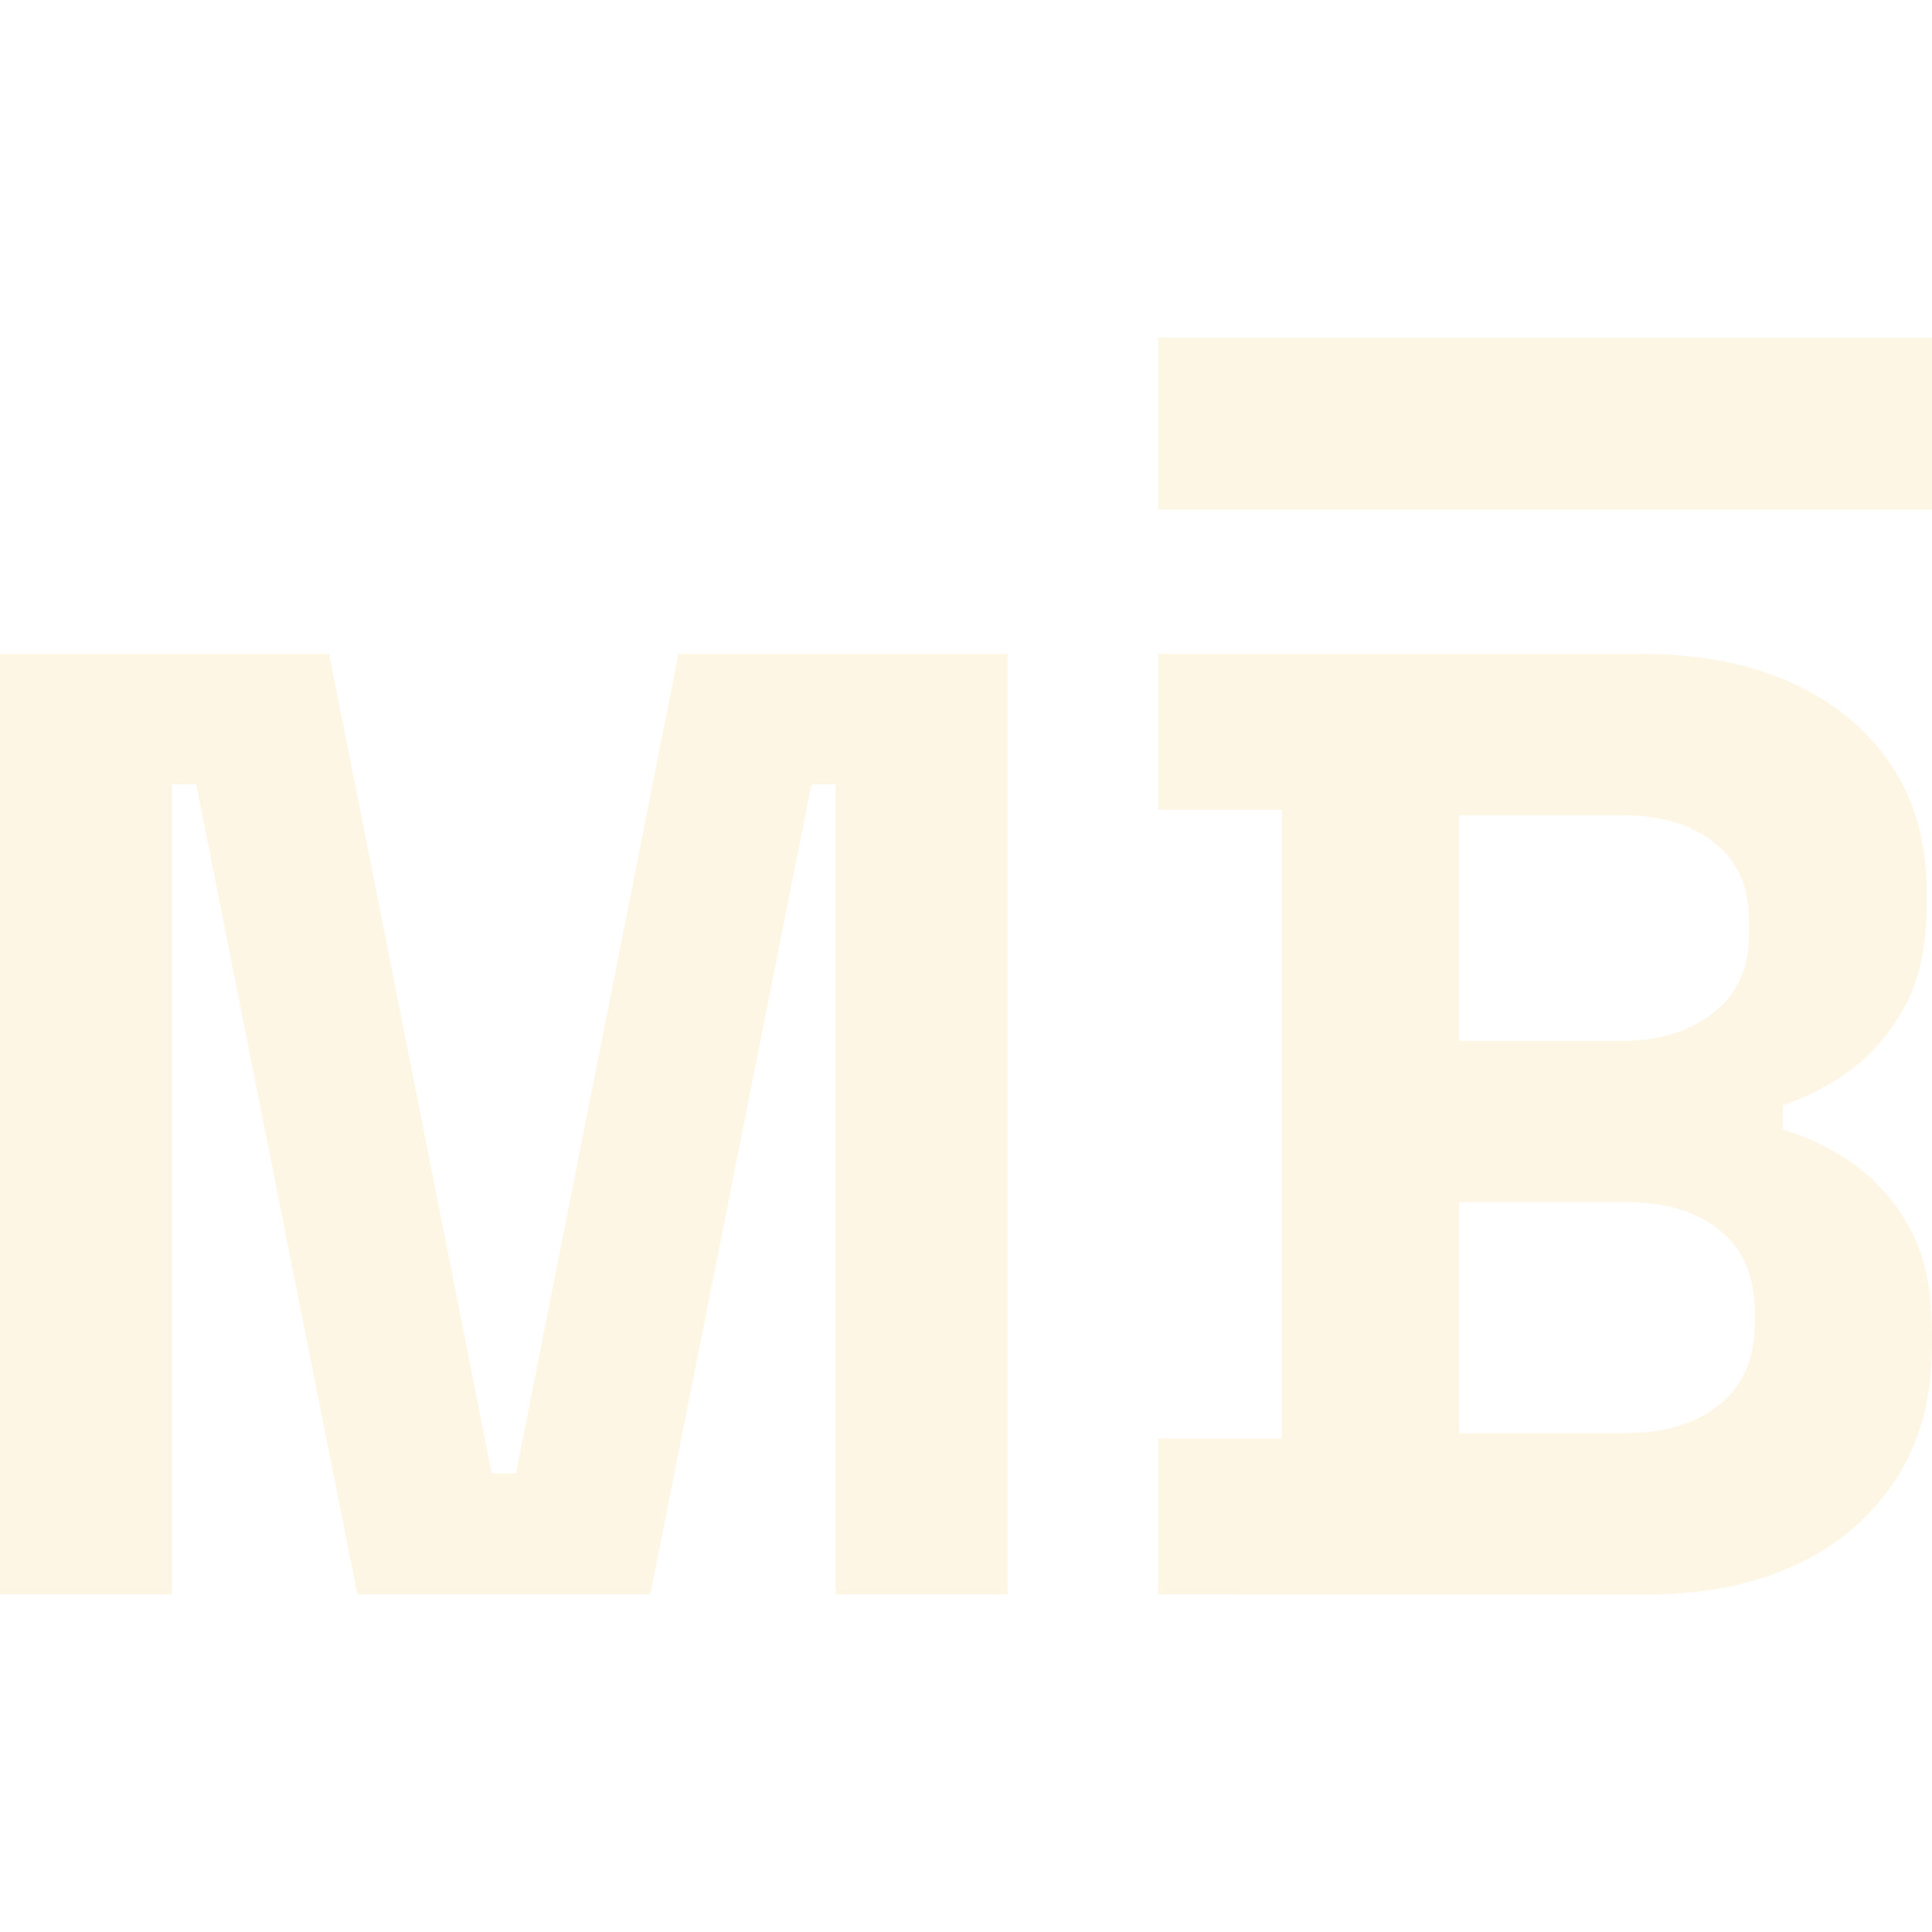
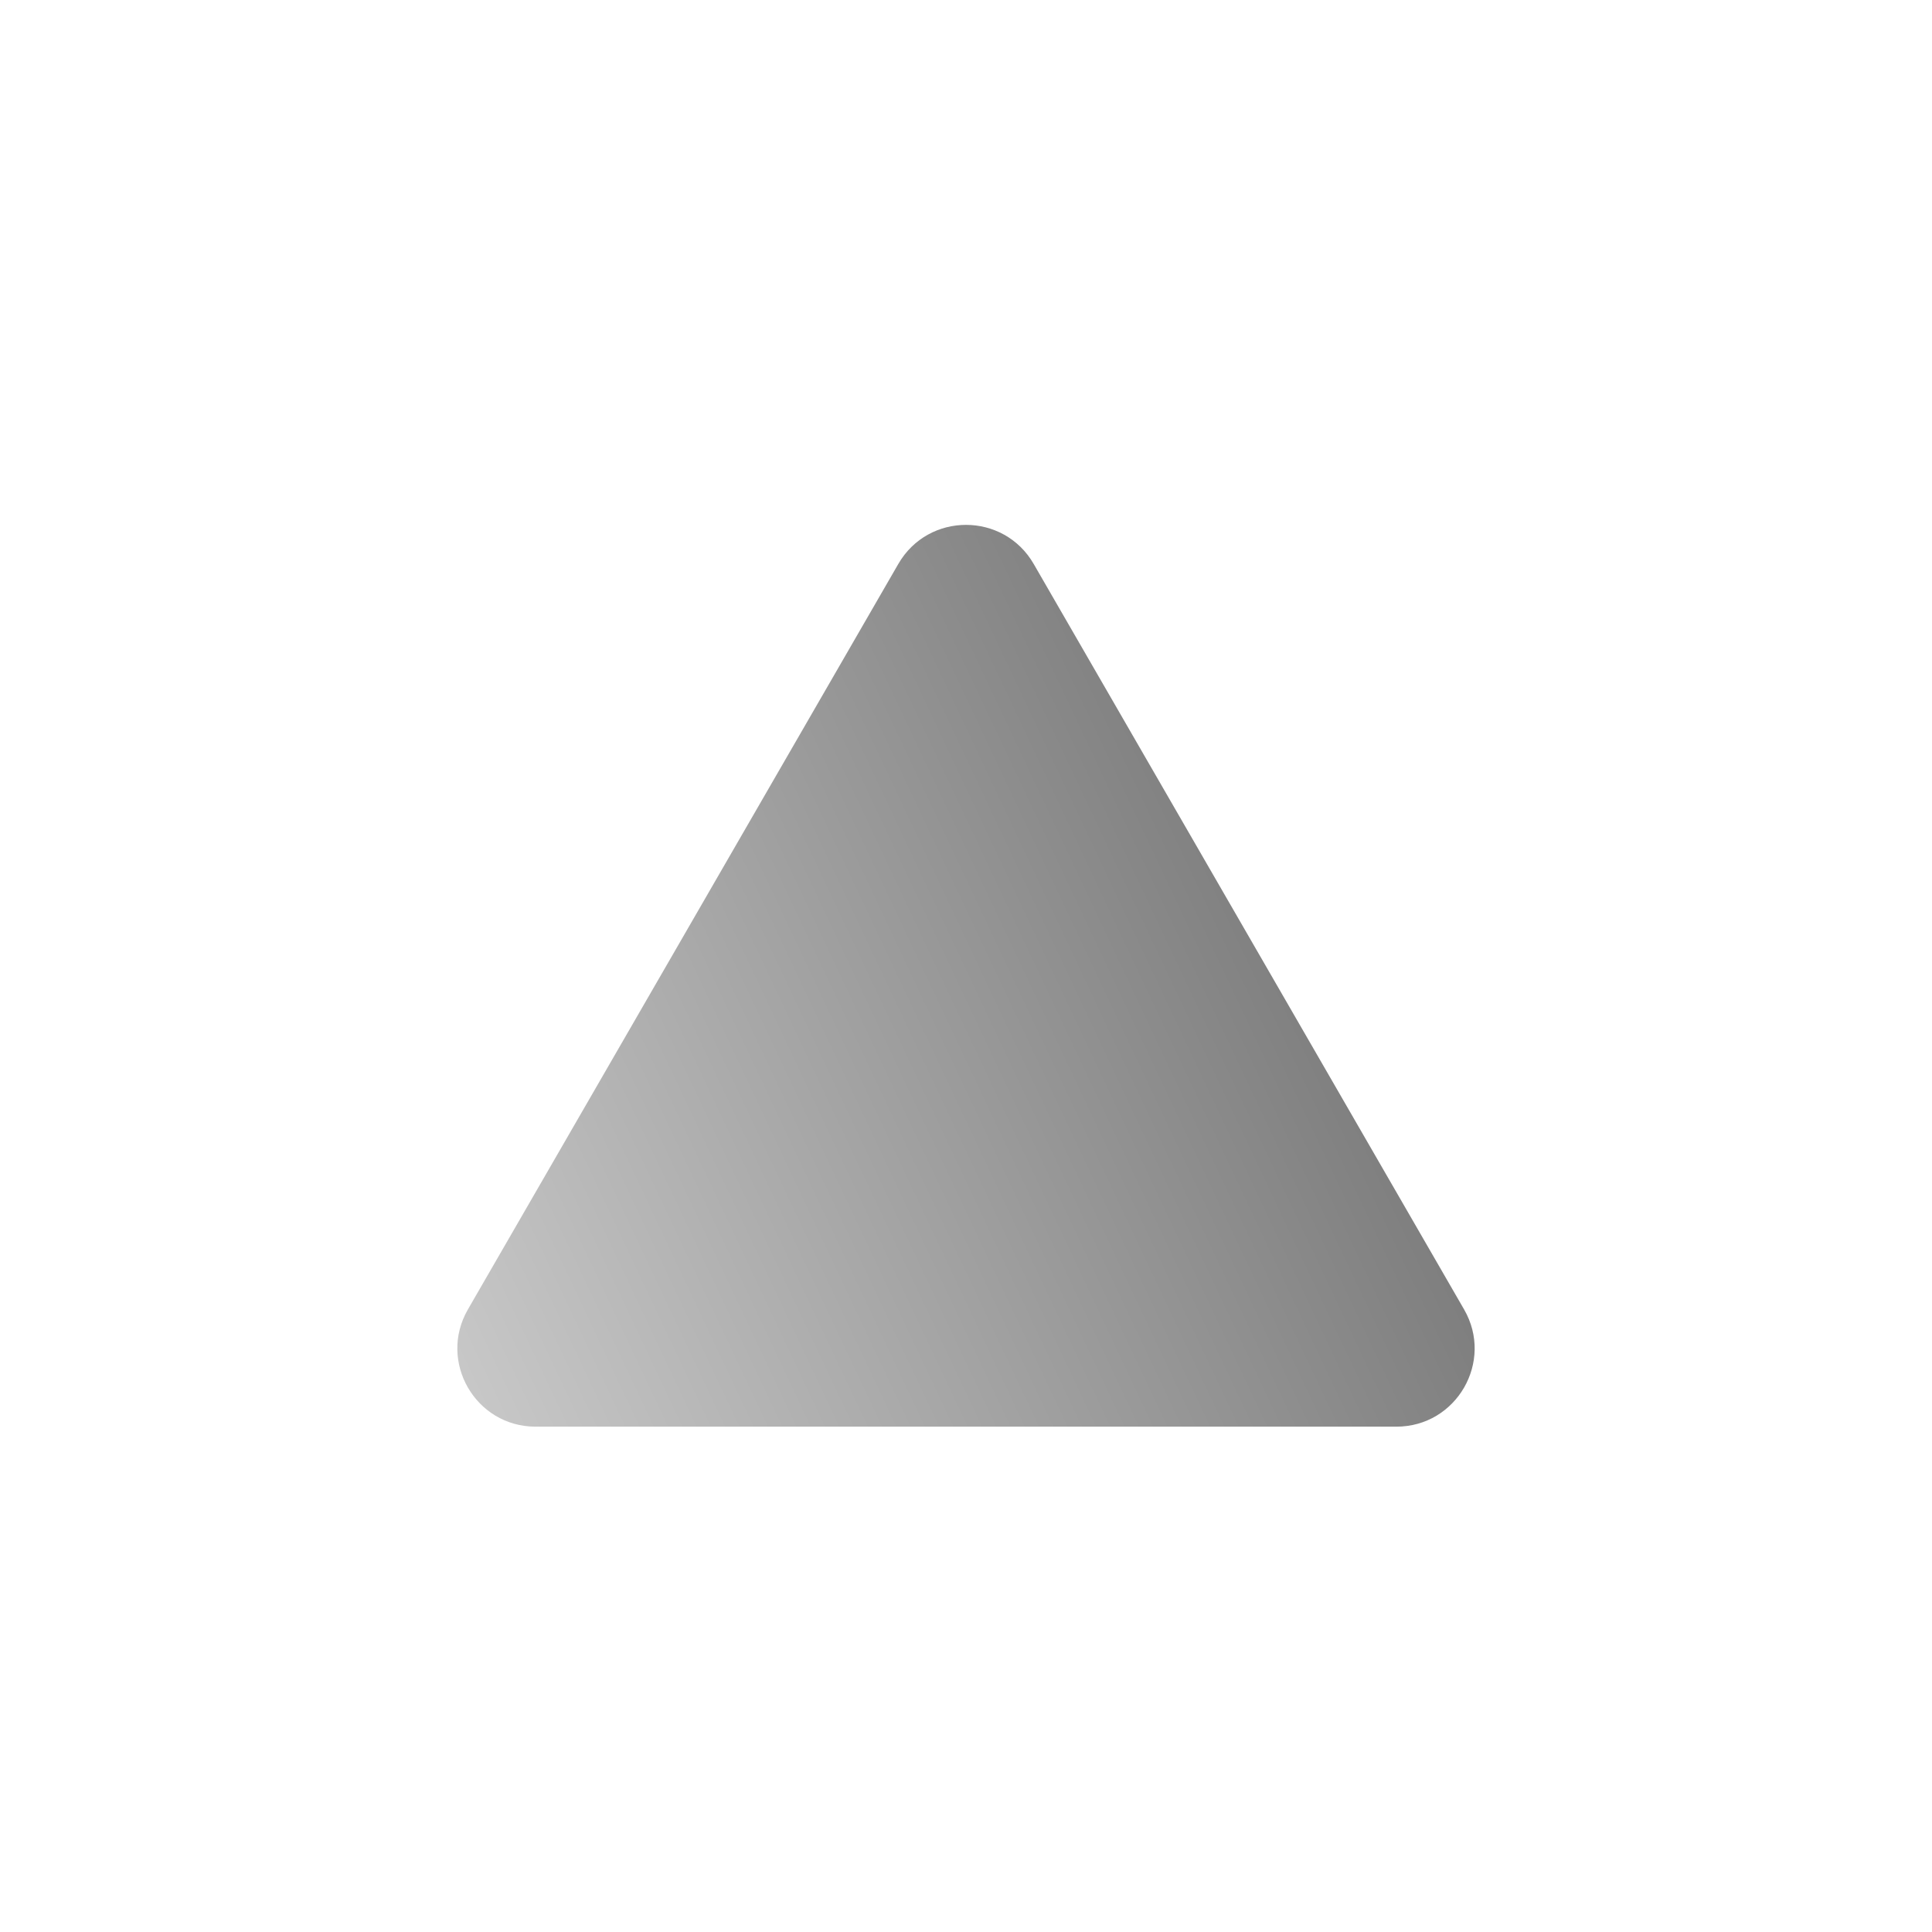
- <svg xmlns="http://www.w3.org/2000/svg" id="Layer_1" width="500" height="500" data-name="Layer 1" viewBox="0 0 500 500">
+ <svg xmlns="http://www.w3.org/2000/svg" width="173" height="173" viewBox="0 0 173 173" fill="none">
+   <path d="M80.438 50.5C83.132 45.833 89.868 45.833 92.562 50.5L131.1 117.25C133.795 121.917 130.427 127.75 125.038 127.75H47.962C42.573 127.75 39.205 121.917 41.9 117.25L80.438 50.5Z" fill="url(#paint0_linear_6_2)" fill-opacity="0.7" />
  <defs>
-     <style>.cls-1{fill:#fef6e5}</style>
+     <linearGradient id="paint0_linear_6_2" x1="170.5" y1="64.5" x2="-16" y2="152.5" gradientUnits="userSpaceOnUse">
+       <stop />
+       <stop offset="1" stop-opacity="0" />
+     </linearGradient>
  </defs>
-   <path d="M0,412.63V169.23H85.19l42.07,212.11h6.26l42.07-212.11h85.19v243.4H216.27V203H210L168.29,412.63H92.49L50.77,203H44.51V412.63Z" class="cls-1" />
-   <path d="M299.72,412.63V372.29h32V209.57h-32V169.23H424.89q22.26,0,38.77,7.48t25.73,21.21q9.21,13.74,9.22,32.86v3.47q0,16.69-6.26,27.3a49.55,49.55,0,0,1-14.78,16.34,64,64,0,0,1-16.17,8.17v6.26a62.68,62.68,0,0,1,16.69,7.82,48.57,48.57,0,0,1,15.48,16.52Q500,327.45,500,344.83v3.47q0,20.18-9.39,34.6A60.48,60.48,0,0,1,464.71,405q-16.53,7.65-38.42,7.65Zm77.89-143.26H420q14.25,0,23.47-7.3t9.21-20.17v-3.47q0-13.22-9-20.34T420,211H377.61Zm0,101.53h43.11q15,0,24.17-7.3t9.21-20.86v-3.48q0-13.56-9-20.86t-24.34-7.3H377.61Z" class="cls-1" />
-   <rect width="44.51" height="200.28" x="377.61" y="9.49" class="cls-1" transform="translate(290.24 509.49) rotate(-90)" />
</svg>
